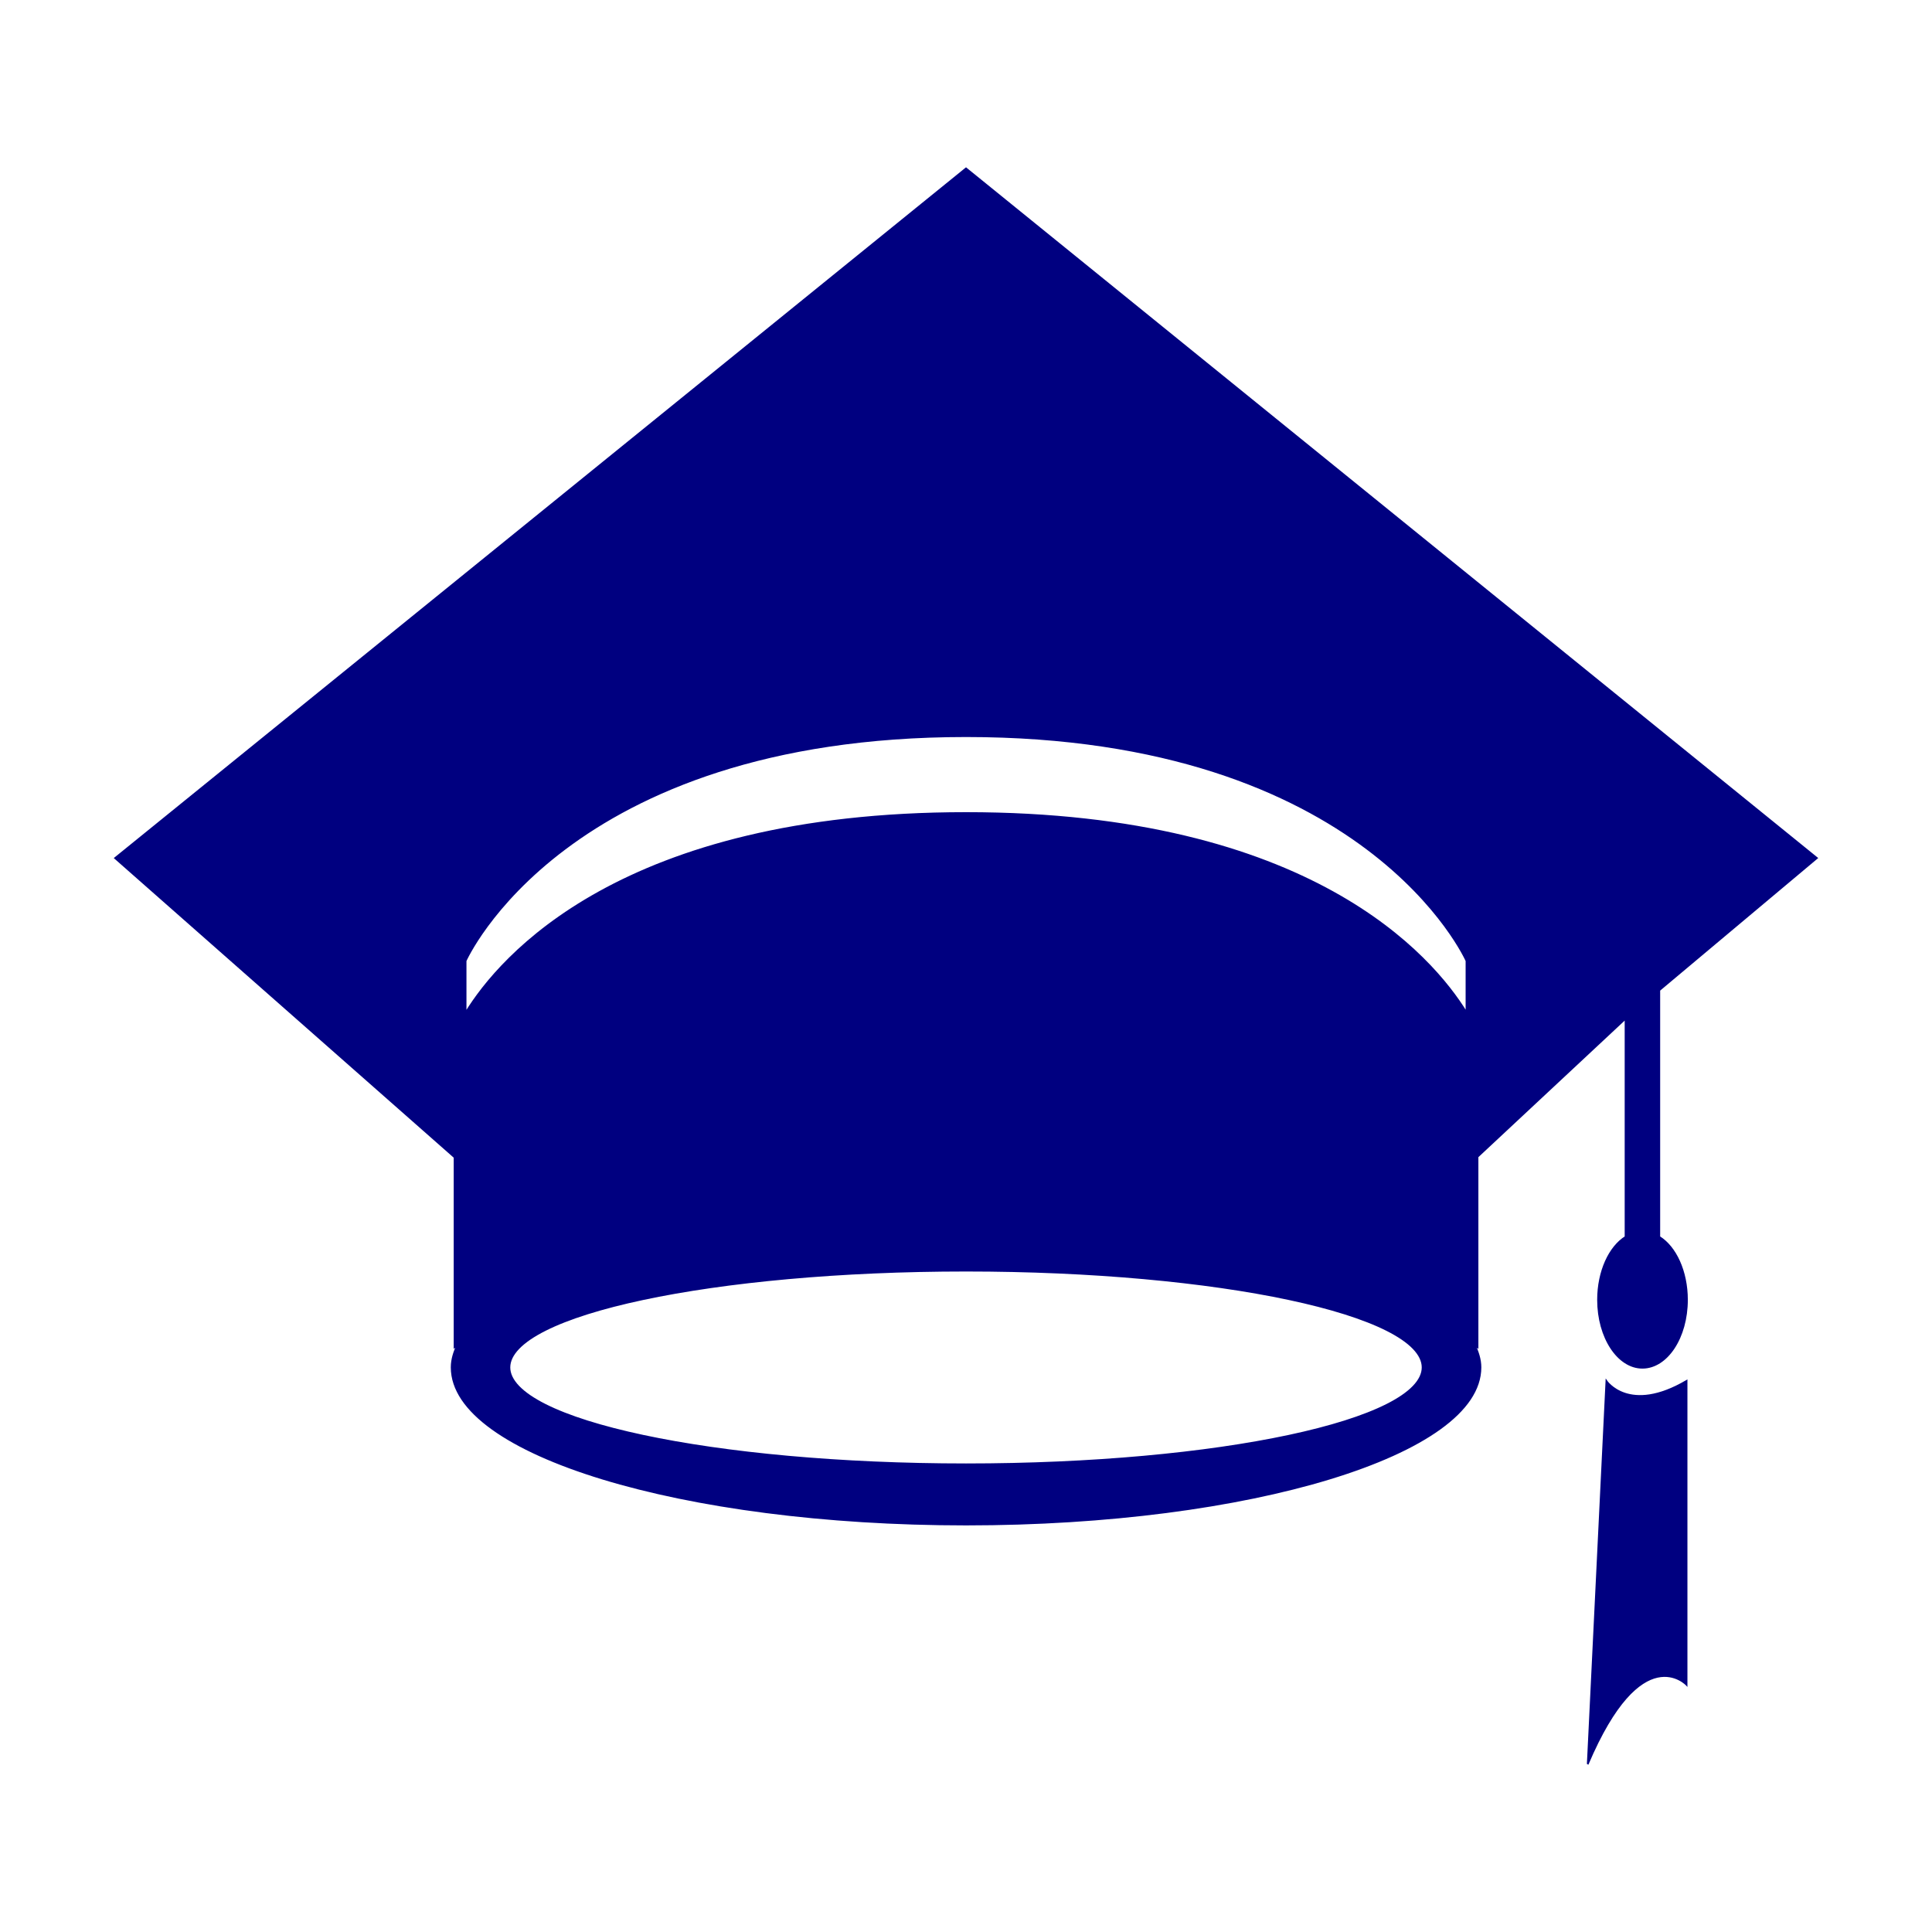
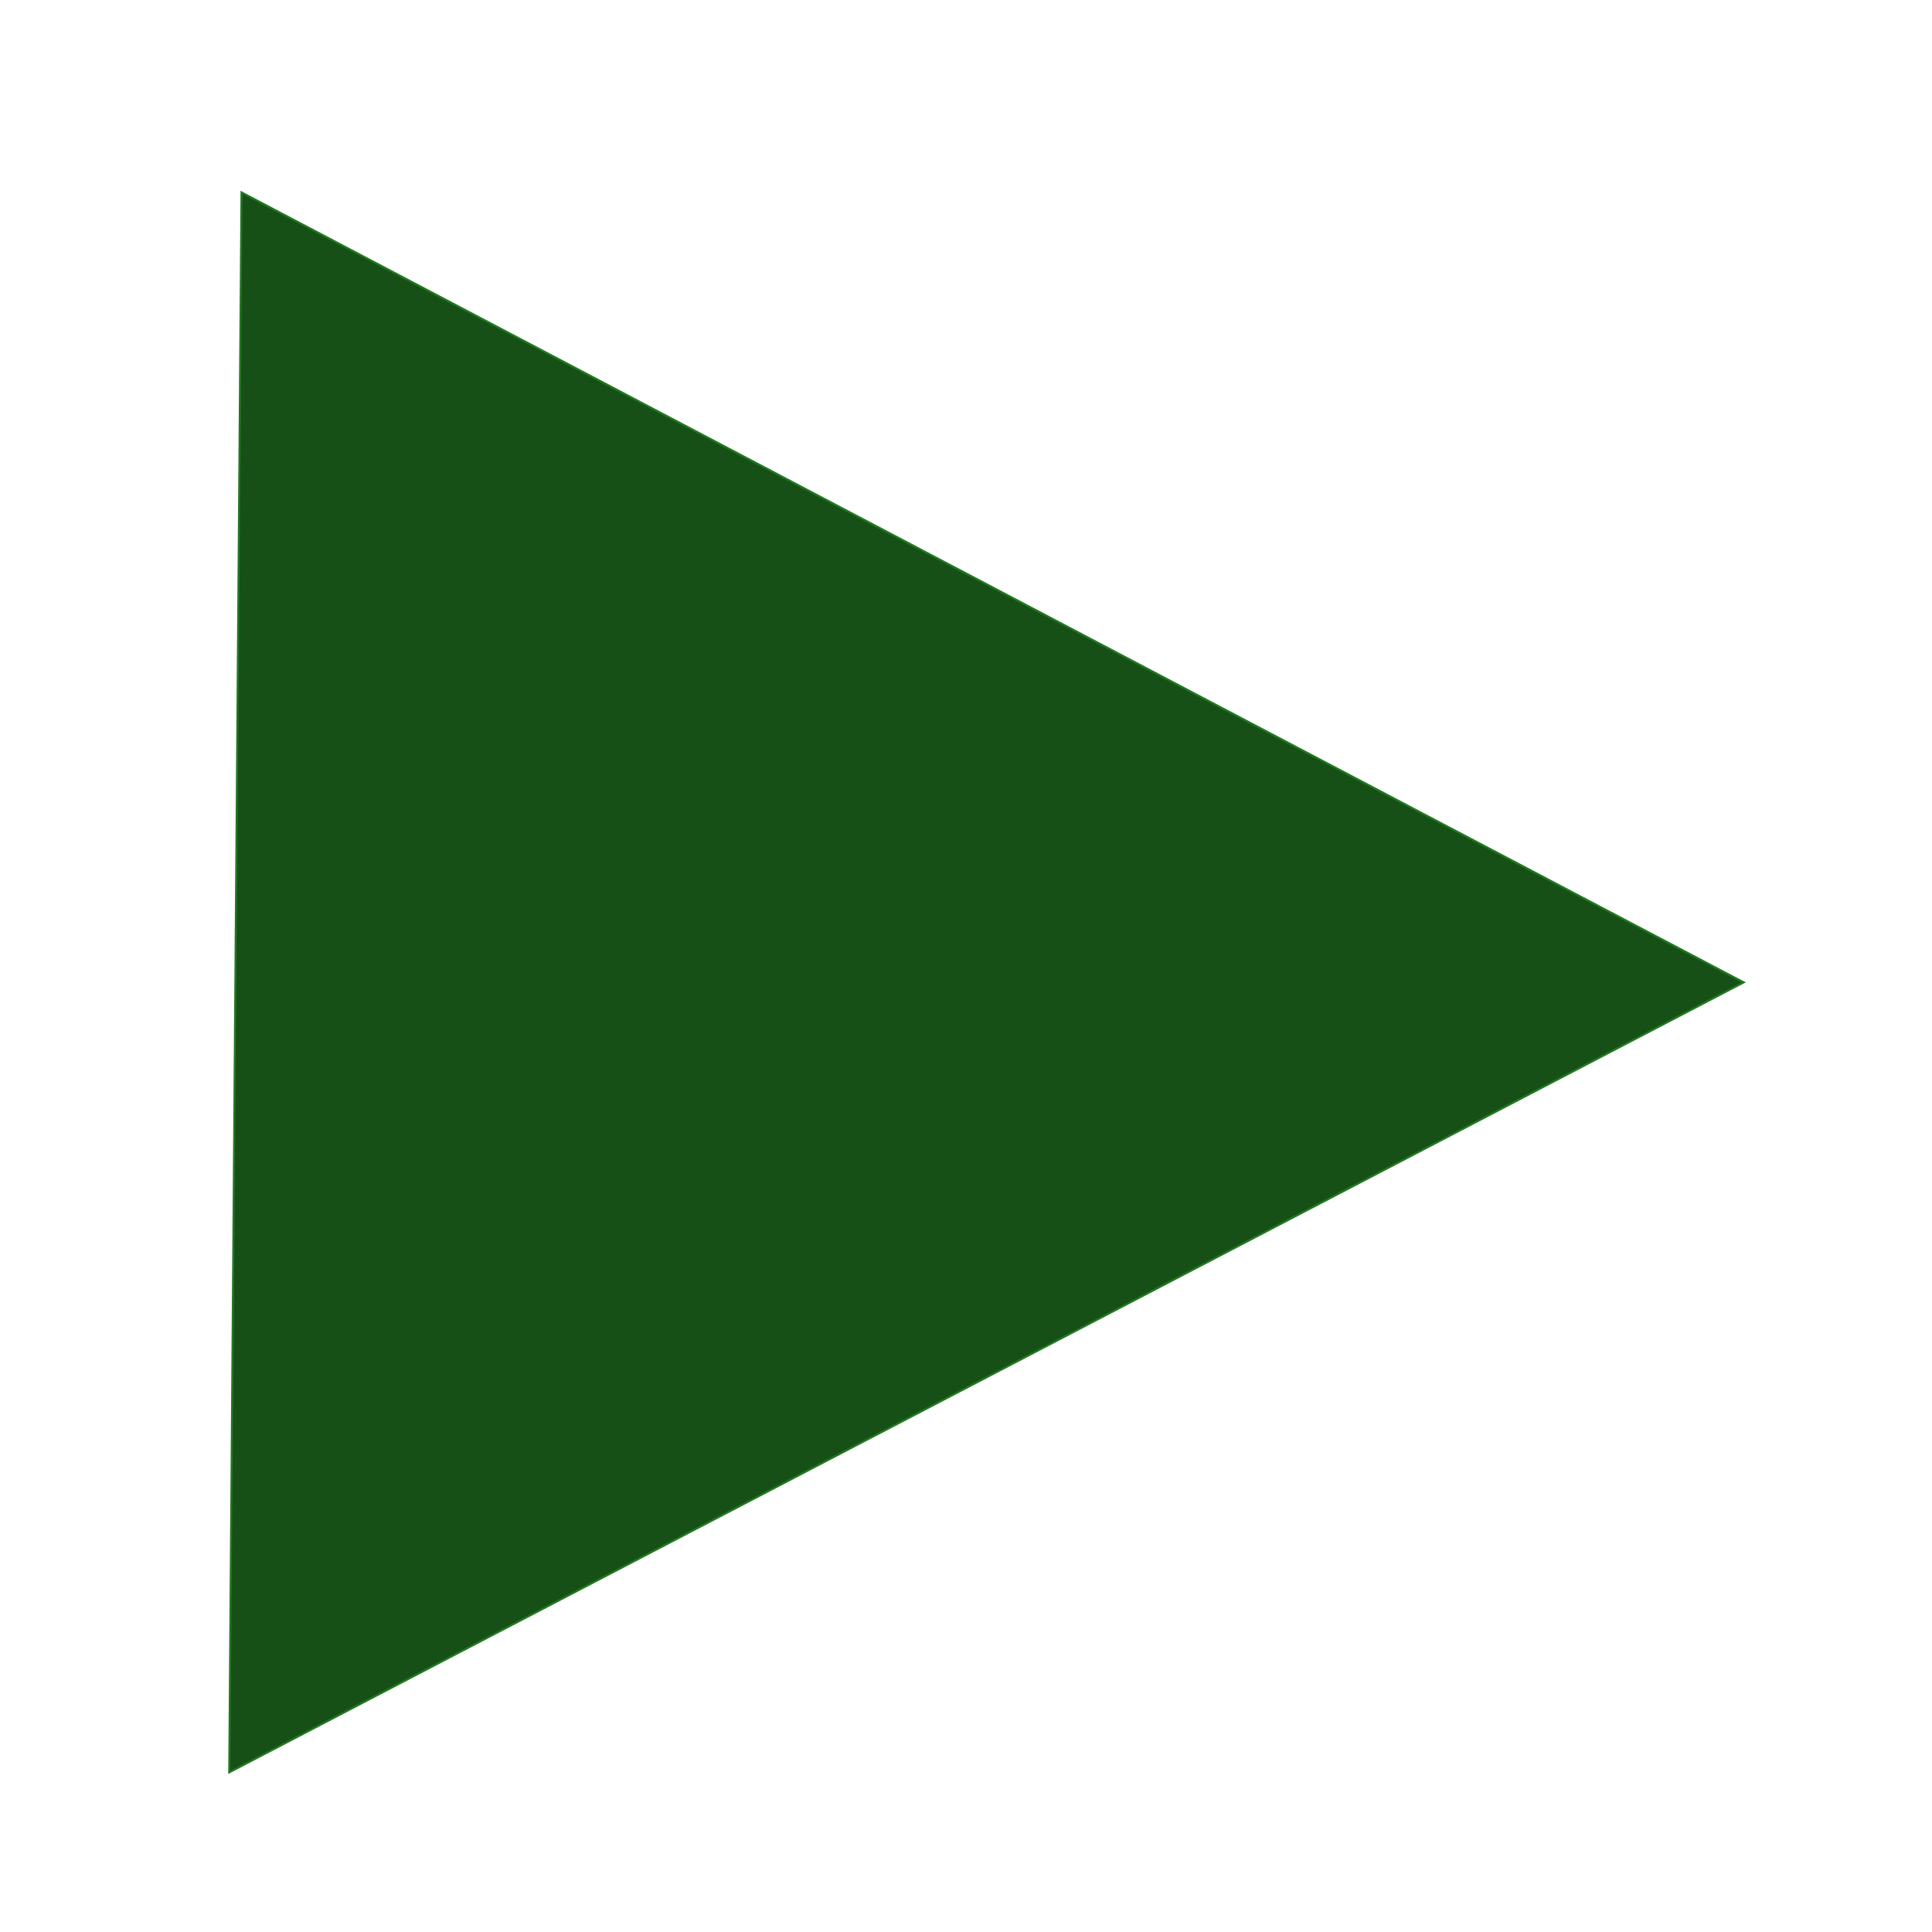
<svg xmlns="http://www.w3.org/2000/svg" version="1.1" id="svg2" xml:space="preserve" width="960" height="960" viewBox="0 0 960 960">
  <defs id="defs6">
    <clipPath clipPathUnits="userSpaceOnUse" id="clipPath18">
      <path d="M 0,720 H 720 V 0 H 0 Z" id="path16" />
    </clipPath>
  </defs>
  <g id="g10" transform="matrix(1.333333,0,0,-1.333333,0,960)">
    <g id="g78" transform="translate(1.078637,-15.42652)" style="stroke:#aa0000">
      <g style="stroke:#aa0000;stroke-width:0.966" transform="matrix(1.047735,0,0,1.022228,-1218.132,-6.30455)" id="g12">
        <g style="stroke:#aa0000;stroke-width:0.966" clip-path="url(#clipPath18)" id="g14">
          <g style="stroke:#aa0000;stroke-width:0.966" transform="translate(292.9624,516.0469)" id="g20">
            <path id="path22" style="fill:none;stroke:#aa0000;stroke-width:19.325;stroke-linecap:butt;stroke-linejoin:miter;stroke-miterlimit:10;stroke-dasharray:none;stroke-opacity:1" d="M 0,0 V -154.683 L -123.932,-397.89 c 0,0 -13.046,-45.655 33.545,-60.565 h 316.82 c 0,0 8.388,0 15.3,7.331 9.116,9.666 24.767,28.078 14.698,51.867 L 112.749,-152.818 113.682,0 h 24.557 c 0,0 16.773,3.125 14.758,25.629 -0.465,5.202 -0.783,23.394 -14.758,23.394 H -16.773 c 0,0 -16.786,-4.057 -15.378,-21.301 0.748,-9.153 -1.394,-24.925 14.446,-27.217 z" />
          </g>
          <g style="fill:#aa0000;stroke:#aa0000;stroke-width:0.966" transform="translate(273.7422,246.2588)" id="g24">
            <path id="path26" style="fill:#aa0000;fill-opacity:1;fill-rule:nonzero;stroke:#aa0000;stroke-width:0.966" d="m 0,0 -68.295,-133.967 c 0,0 -6.129,-20.137 10.507,-22.763 16.635,-2.625 284.565,0 284.565,0 0,0 17.512,5.251 11.384,21.889 C 232.031,-118.206 160.231,0 160.231,0 Z" />
          </g>
          <g style="fill:#aa0000;stroke:#aa0000;stroke-width:0.966" transform="translate(338.8164,609.2251)" id="g28">
            <path id="path30" style="fill:#aa0000;fill-opacity:1;fill-rule:nonzero;stroke:#aa0000;stroke-width:0.966" d="m 0,0 c 0,-13.123 -10.637,-23.761 -23.76,-23.761 -13.124,0 -23.762,10.638 -23.762,23.761 0,13.124 10.638,23.763 23.762,23.763 C -10.637,23.763 0,13.124 0,0" />
          </g>
          <g style="stroke:#aa0000;stroke-width:0.966" transform="translate(402.918,654.8906)" id="g32">
            <path id="path34" style="fill:#aa0000;fill-opacity:1;fill-rule:nonzero;stroke:#aa0000;stroke-width:0.966" d="m 0,0 c 0,-9.779 -7.926,-17.705 -17.704,-17.705 -9.779,0 -17.706,7.926 -17.706,17.705 0,9.777 7.927,17.704 17.706,17.704 C -7.926,17.704 0,9.777 0,0" />
          </g>
          <g style="fill:#aa0000;stroke:#aa0000;stroke-width:0.966" transform="translate(378.4453,300.4531)" id="g36">
            <path id="path38" style="fill:#aa0000;fill-opacity:1;fill-rule:nonzero;stroke:#aa0000;stroke-width:0.966" d="m 0,0 c 0,-3.021 -2.447,-5.469 -5.468,-5.469 -3.02,0 -5.47,2.448 -5.47,5.469 0,3.02 2.45,5.468 5.47,5.468 C -2.447,5.468 0,3.02 0,0" />
          </g>
          <g style="stroke:#aa0000;stroke-width:0.966" transform="translate(343.0776,434.9795)" id="g40">
            <path id="path42" style="fill:#aa0000;fill-opacity:1;fill-rule:nonzero;stroke:#aa0000;stroke-width:0.966" d="m 0,0 c 0,-6.062 -4.915,-10.979 -10.978,-10.979 -6.063,0 -10.979,4.917 -10.979,10.979 0,6.063 4.916,10.978 10.979,10.978 C -4.915,10.978 0,6.063 0,0" />
          </g>
          <g id="g131" transform="matrix(0.8619963,0,0,-0.8602844,8.37018,-75.19387)" style="stroke-width:0.966">
            <g id="c9_hat" style="stroke-width:0.966">
              <path d="m 38.729,25.815 v -4.09 L 42.672,19.546 21.337,8.151 0,19.547 l 8.506,4.94 v 2.909 0.229 c 0.023,-0.012 0.052,-0.023 0.077,-0.035 -0.091,0.125 -0.15,0.247 -0.15,0.375 0,1.428 5.774,2.592 12.904,2.592 7.126,0 12.906,-1.164 12.906,-2.592 0,-0.128 -0.062,-0.25 -0.15,-0.375 0.025,0.015 0.054,0.023 0.076,0.035 v -0.229 -2.917 l 3.711,-2.283 v 3.619 c -0.405,0.166 -0.69,0.568 -0.69,1.034 0,0.616 0.499,1.116 1.114,1.116 0.621,0 1.119,-0.5 1.119,-1.116 0,-0.466 -0.284,-0.868 -0.694,-1.034 z m -17.392,3.759 c -6.327,0 -11.453,-0.722 -11.453,-1.608 0,-0.886 5.126,-1.606 11.453,-1.606 6.324,0 11.452,0.72 11.452,1.606 0,0.886 -5.128,1.608 -11.452,1.608 z M 33.89,22.103 c -0.85,-0.909 -3.908,-3.295 -12.553,-3.295 -8.65,0 -11.703,2.388 -12.552,3.298 v -0.864 c 0,0 2.476,-3.717 12.552,-3.717 10.075,0 12.553,3.717 12.553,3.717 z" id="path125" style="stroke-width:0.966" />
              <path d="m 37.4,28.194 -0.468,6.328 c 1.36,-2.109 2.481,-1.314 2.481,-1.314 v -5.014 c -1.45,0.563 -2.013,0 -2.013,0 z" id="path127" style="stroke-width:0.966" />
            </g>
            <g id="Capa_1_115_" style="stroke-width:0.966" />
          </g>
          <g id="g8" transform="matrix(12.5793,0,0,-15.63029,716.1948,851.4669)" style="stroke-width:0.052">
            <g id="c9_hat-6" style="stroke-width:0.052">
              <path d="m 38.729,25.815 v -4.09 L 42.672,19.546 21.337,8.151 0,19.547 l 8.506,4.94 v 2.909 0.229 c 0.023,-0.012 0.052,-0.023 0.077,-0.035 -0.091,0.125 -0.15,0.247 -0.15,0.375 0,1.428 5.774,2.592 12.904,2.592 7.126,0 12.906,-1.164 12.906,-2.592 0,-0.128 -0.062,-0.25 -0.15,-0.375 0.025,0.015 0.054,0.023 0.076,0.035 v -0.229 -2.917 l 3.711,-2.283 v 3.619 c -0.405,0.166 -0.69,0.568 -0.69,1.034 0,0.616 0.499,1.116 1.114,1.116 0.621,0 1.119,-0.5 1.119,-1.116 0,-0.466 -0.284,-0.868 -0.694,-1.034 z m -17.392,3.759 c -6.327,0 -11.453,-0.722 -11.453,-1.608 0,-0.886 5.126,-1.606 11.453,-1.606 6.324,0 11.452,0.72 11.452,1.606 0,0.886 -5.128,1.608 -11.452,1.608 z M 33.89,22.103 c -0.85,-0.909 -3.908,-3.295 -12.553,-3.295 -8.65,0 -11.703,2.388 -12.552,3.298 v -0.864 c 0,0 2.476,-3.717 12.552,-3.717 10.075,0 12.553,3.717 12.553,3.717 z" id="path2" style="stroke-width:0.052" />
              <path d="m 37.4,28.194 -0.468,6.328 c 1.36,-2.109 2.481,-1.314 2.481,-1.314 v -5.014 c -1.45,0.563 -2.013,0 -2.013,0 z" id="path4" style="stroke-width:0.052" />
            </g>
            <g id="Capa_1_115_-5" style="stroke-width:0.052" />
          </g>
        </g>
      </g>
      <flowRoot transform="matrix(1.694038,0,0,-1.694038,-569.5871,1246.004)" style="font-style:normal;font-weight:normal;font-size:40px;line-height:1.25;font-family:sans-serif;letter-spacing:0px;word-spacing:0px;fill:#000080;fill-opacity:1;stroke:#000080;stroke-width:0.443" id="flowRoot44" xml:space="preserve">
        <flowRegion style="fill:#000080;stroke:#000080;stroke-width:0.443" id="flowRegion46">
          <rect style="fill:#000080;stroke:#000080;stroke-width:0.443" y="701.127" x="158.2" height="175.458" width="688.89" id="rect48" />
        </flowRegion>
        <flowPara style="font-style:normal;font-variant:normal;font-weight:bold;font-stretch:normal;font-family:Calibri;-inkscape-font-specification:Calibri;fill:#000080;stroke:#000080;stroke-width:0.156" id="flowPara50">Classroom</flowPara>
      </flowRoot>
-       <g id="g8-1" transform="matrix(14.85627,0,0,-22.54466,41.94191,856.3139)" style="fill:#000080;stroke:#000080;stroke-width:0.041">
+       <g id="g8-1" transform="matrix(14.85627,0,0,-22.54466,-788.5942,1307.139)" style="fill:#000080;stroke:#000080;stroke-width:0.041">
        <g id="c9_hat-8" style="fill:#000080;stroke:#000080;stroke-width:0.041">
          <path d="m 38.729,25.815 v -4.09 L 42.672,19.546 21.337,8.151 0,19.547 l 8.506,4.94 v 2.909 0.229 c 0.023,-0.012 0.052,-0.023 0.077,-0.035 -0.091,0.125 -0.15,0.247 -0.15,0.375 0,1.428 5.774,2.592 12.904,2.592 7.126,0 12.906,-1.164 12.906,-2.592 0,-0.128 -0.062,-0.25 -0.15,-0.375 0.025,0.015 0.054,0.023 0.076,0.035 v -0.229 -2.917 l 3.711,-2.283 v 3.619 c -0.405,0.166 -0.69,0.568 -0.69,1.034 0,0.616 0.499,1.116 1.114,1.116 0.621,0 1.119,-0.5 1.119,-1.116 0,-0.466 -0.284,-0.868 -0.694,-1.034 z m -17.392,3.759 c -6.327,0 -11.453,-0.722 -11.453,-1.608 0,-0.886 5.126,-1.606 11.453,-1.606 6.324,0 11.452,0.72 11.452,1.606 0,0.886 -5.128,1.608 -11.452,1.608 z M 33.89,22.103 c -0.85,-0.909 -3.908,-3.295 -12.553,-3.295 -8.65,0 -11.703,2.388 -12.552,3.298 v -0.864 c 0,0 2.476,-3.717 12.552,-3.717 10.075,0 12.553,3.717 12.553,3.717 z" id="path2-7" style="fill:#000080;stroke:#000080;stroke-width:0.041" />
          <path d="m 37.4,28.194 -0.468,6.328 c 1.36,-2.109 2.481,-1.314 2.481,-1.314 v -5.014 c -1.45,0.563 -2.013,0 -2.013,0 z" id="path4-8" style="fill:#000080;stroke:#000080;stroke-width:0.041" />
        </g>
        <g id="Capa_1_115_-9" style="fill:#000080;stroke:#000080;stroke-width:0.041" />
      </g>
      <flowRoot xml:space="preserve" id="flowRoot376" style="fill:black;fill-opacity:1;stroke:none;font-family:sans-serif;font-style:normal;font-weight:normal;font-size:40px;line-height:1.25;letter-spacing:0px;word-spacing:0px">
        <flowRegion id="flowRegion378">
          <rect id="rect380" width="795.254" height="964.068" x="146.441" y="124.068" />
        </flowRegion>
        <flowPara id="flowPara382" />
      </flowRoot>
+       <path style="fill:#165016;stroke:#217821;stroke-width:0.75px;stroke-linecap:butt;stroke-linejoin:miter;stroke-opacity:1" d="M 88.921,663.732 84.345,74.918 648.752,369.325 Z" id="path862" />
    </g>
    <flowRoot xml:space="preserve" id="flowRoot52" style="fill:black;fill-opacity:1;stroke:none;font-family:sans-serif;font-style:normal;font-weight:normal;font-size:40px;line-height:1.25;letter-spacing:0px;word-spacing:0px">
      <flowRegion id="flowRegion54">
        <rect id="rect56" width="188.402" height="70.471" x="332.22" y="748.587" />
      </flowRegion>
      <flowPara id="flowPara58" />
    </flowRoot>
  </g>
</svg>
